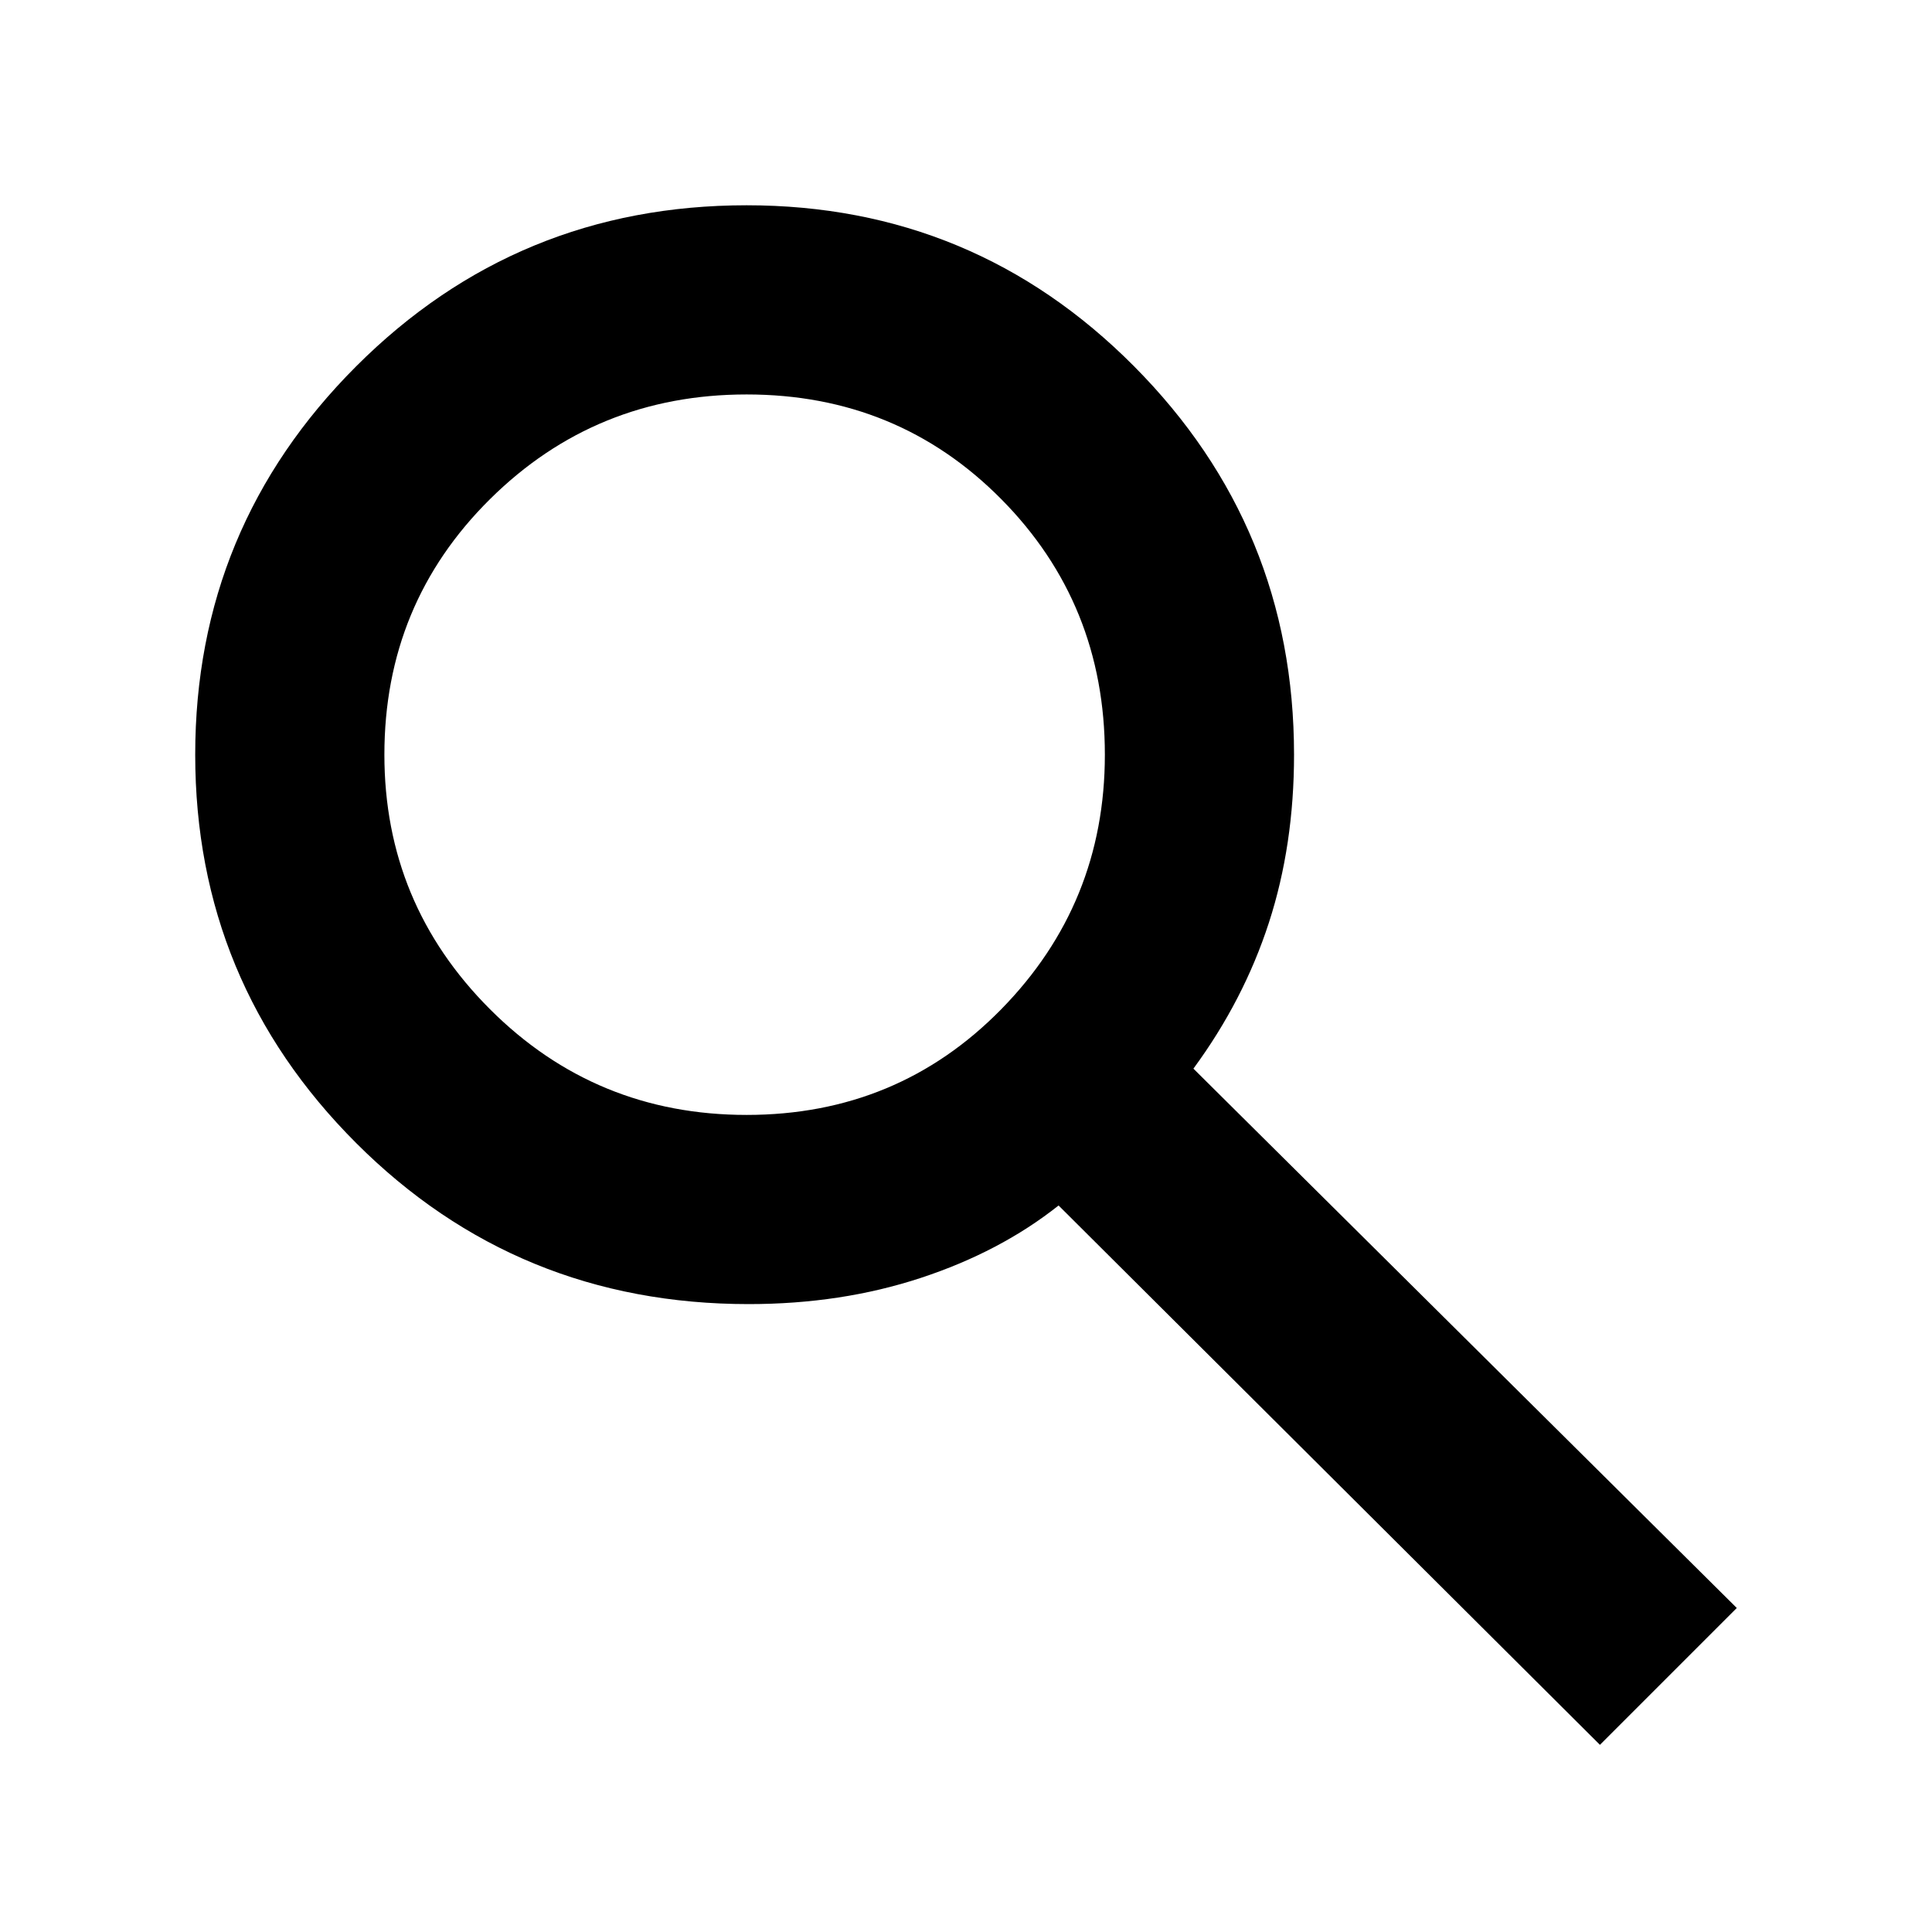
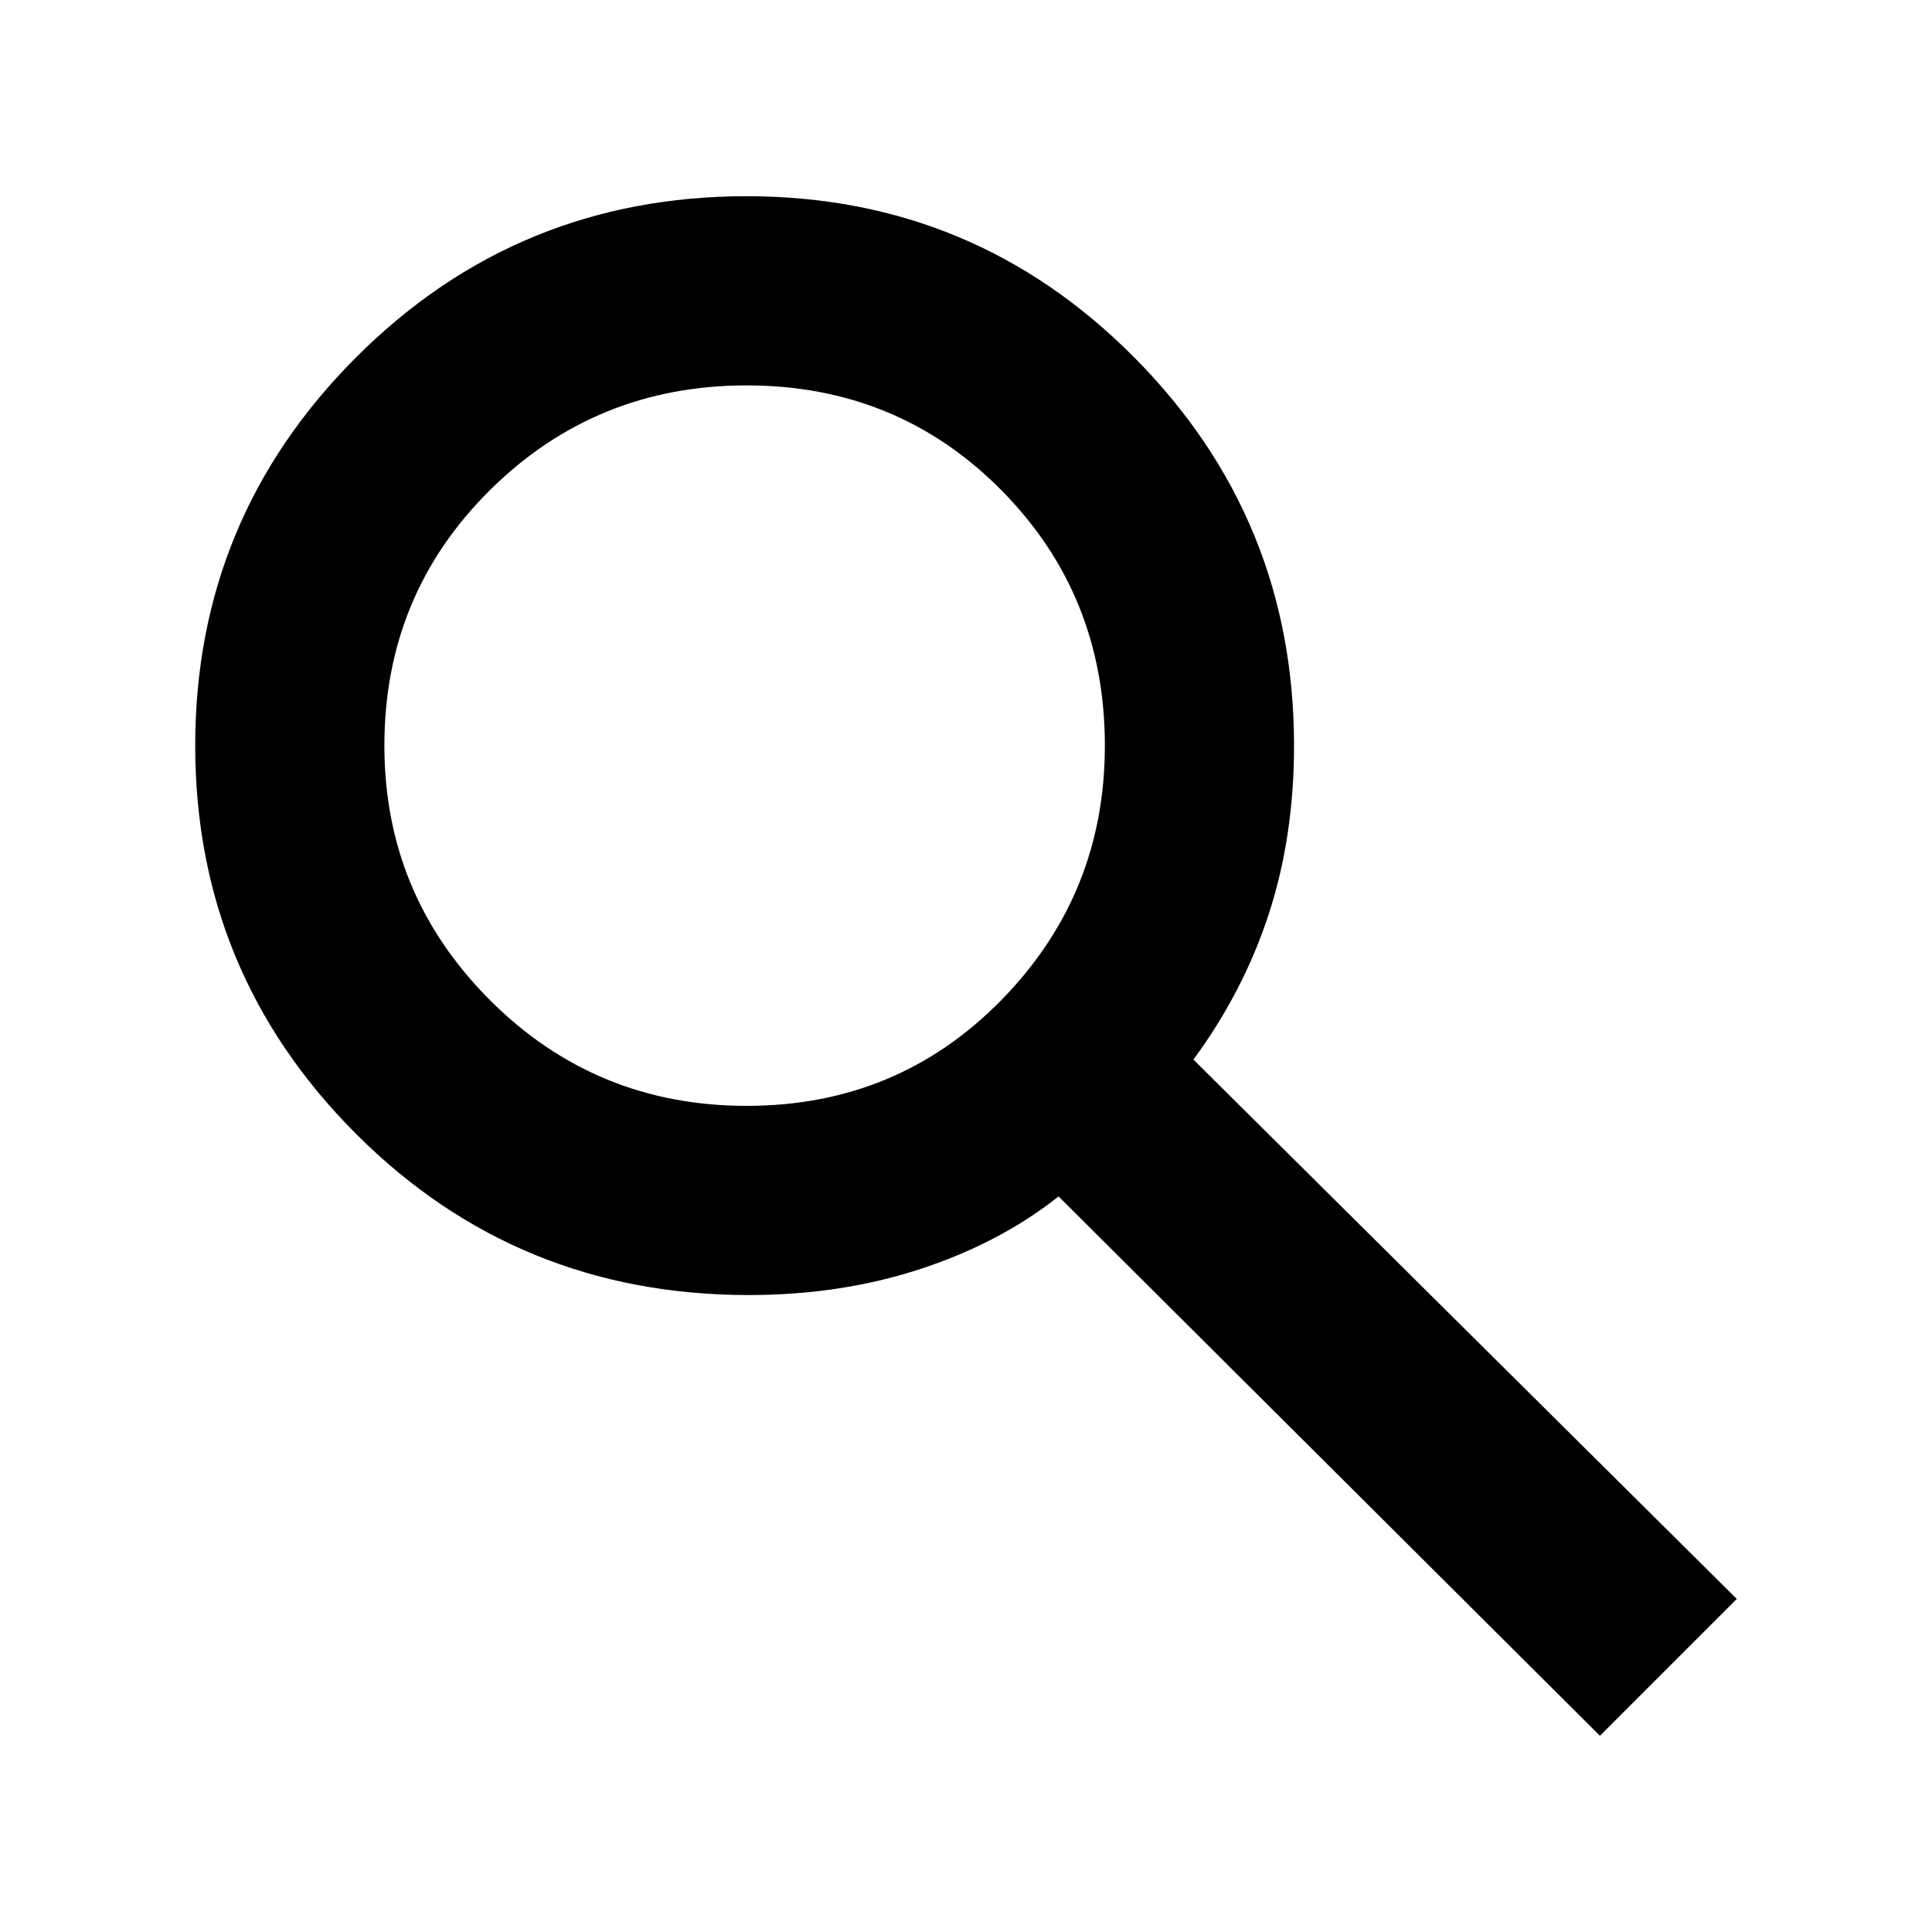
- <svg xmlns="http://www.w3.org/2000/svg" height="48" width="48">
-   <path d="M39.75 43.35 26.3 29.95q-1.45 1.15-3.425 1.8-1.975.65-4.275.65-5.75 0-9.75-4t-4-9.65q0-5.65 4-9.65t9.7-4q5.65 0 9.625 4 3.975 4 3.975 9.65 0 2.25-.625 4.175-.625 1.925-1.875 3.625l13.5 13.4ZM18.55 27.7q3.75 0 6.325-2.625t2.575-6.325q0-3.75-2.575-6.35Q22.3 9.8 18.55 9.8t-6.375 2.6Q9.55 15 9.55 18.75q0 3.7 2.625 6.325T18.55 27.7Z" />
+ <svg xmlns="http://www.w3.org/2000/svg" width="100%" height="100%" viewBox="0 0 48 48" version="1.1" xml:space="preserve" style="fill-rule:evenodd;clip-rule:evenodd;stroke-linejoin:round;stroke-miterlimit:2;">
+   <path d="M39.75,43.125l-13.45,-13.4c-0.967,0.767 -2.108,1.367 -3.425,1.8c-1.317,0.433 -2.742,0.65 -4.275,0.65c-3.833,-0 -7.083,-1.333 -9.75,-4c-2.667,-2.667 -4,-5.883 -4,-9.65c0,-3.767 1.333,-6.983 4,-9.65c2.667,-2.667 5.9,-4 9.7,-4c3.767,-0 6.975,1.333 9.625,4c2.65,2.667 3.975,5.883 3.975,9.65c0,1.5 -0.208,2.892 -0.625,4.175c-0.417,1.283 -1.042,2.492 -1.875,3.625l13.5,13.4l-3.4,3.4Zm-21.2,-15.65c2.5,-0 4.608,-0.875 6.325,-2.625c1.717,-1.75 2.575,-3.858 2.575,-6.325c0,-2.5 -0.858,-4.617 -2.575,-6.35c-1.717,-1.733 -3.825,-2.6 -6.325,-2.6c-2.5,-0 -4.625,0.867 -6.375,2.6c-1.75,1.733 -2.625,3.85 -2.625,6.35c0,2.467 0.875,4.575 2.625,6.325c1.75,1.75 3.875,2.625 6.375,2.625Z" style="fill-rule:nonzero;" />
</svg>
